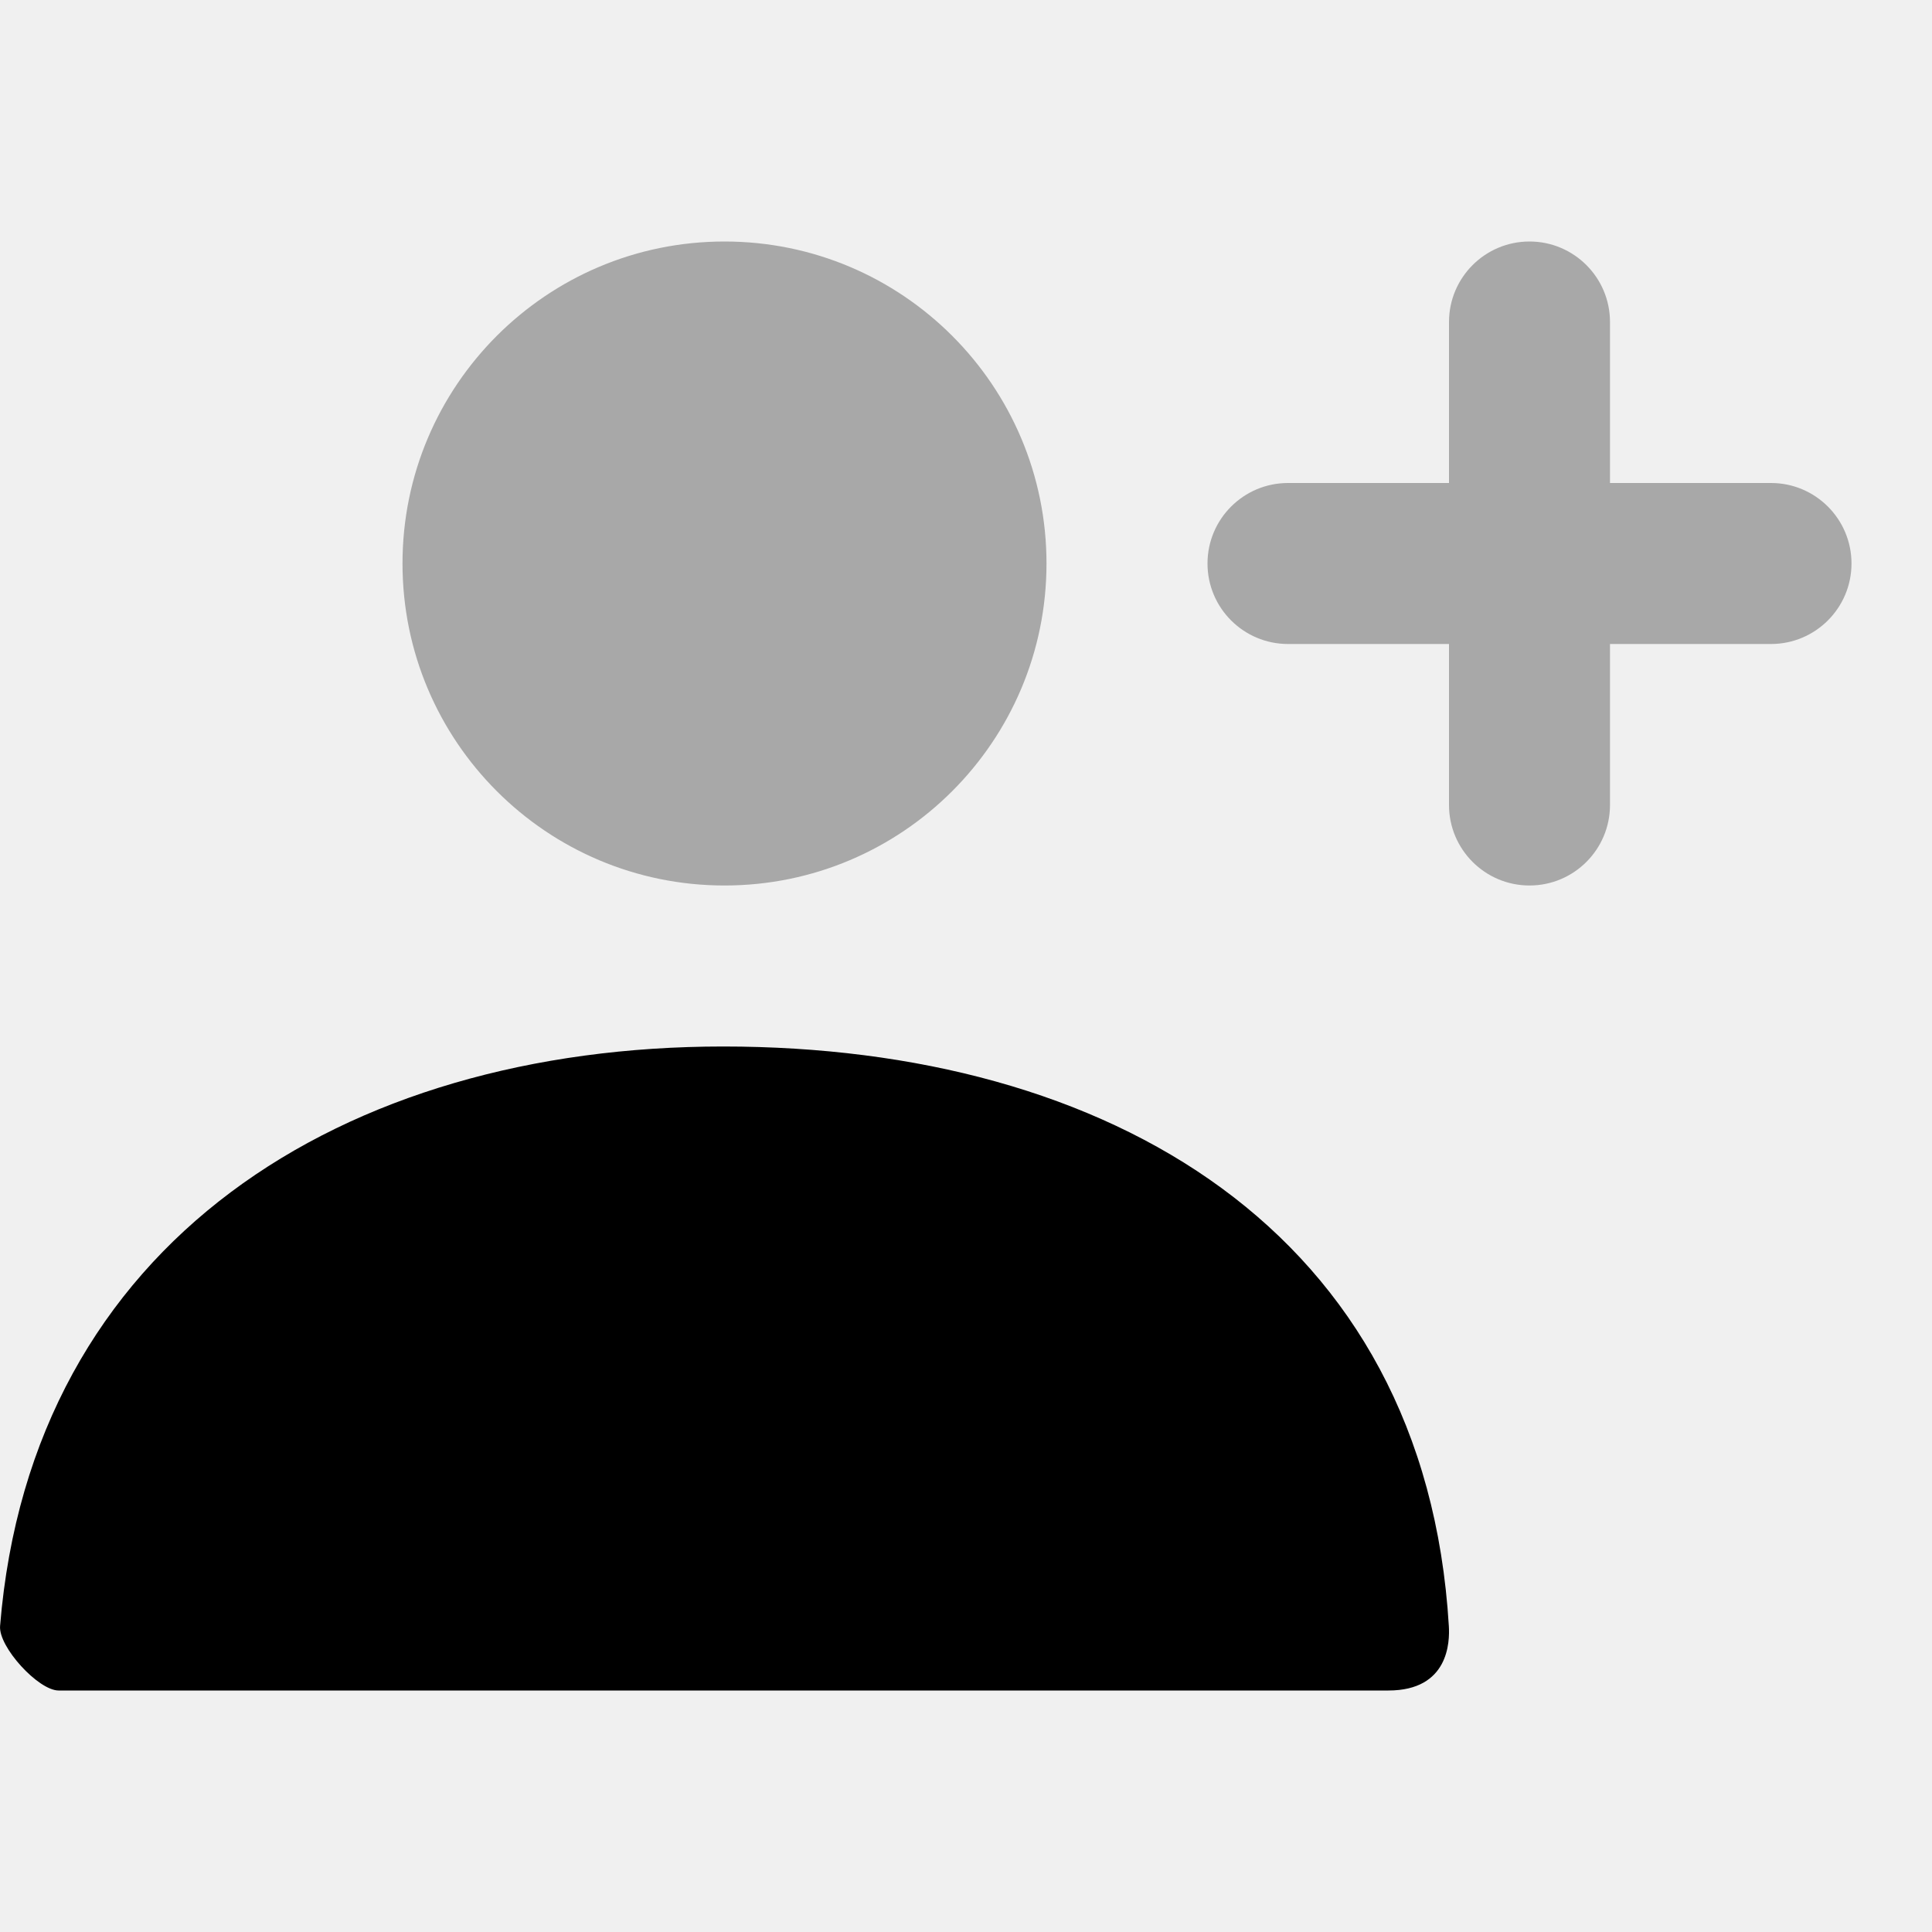
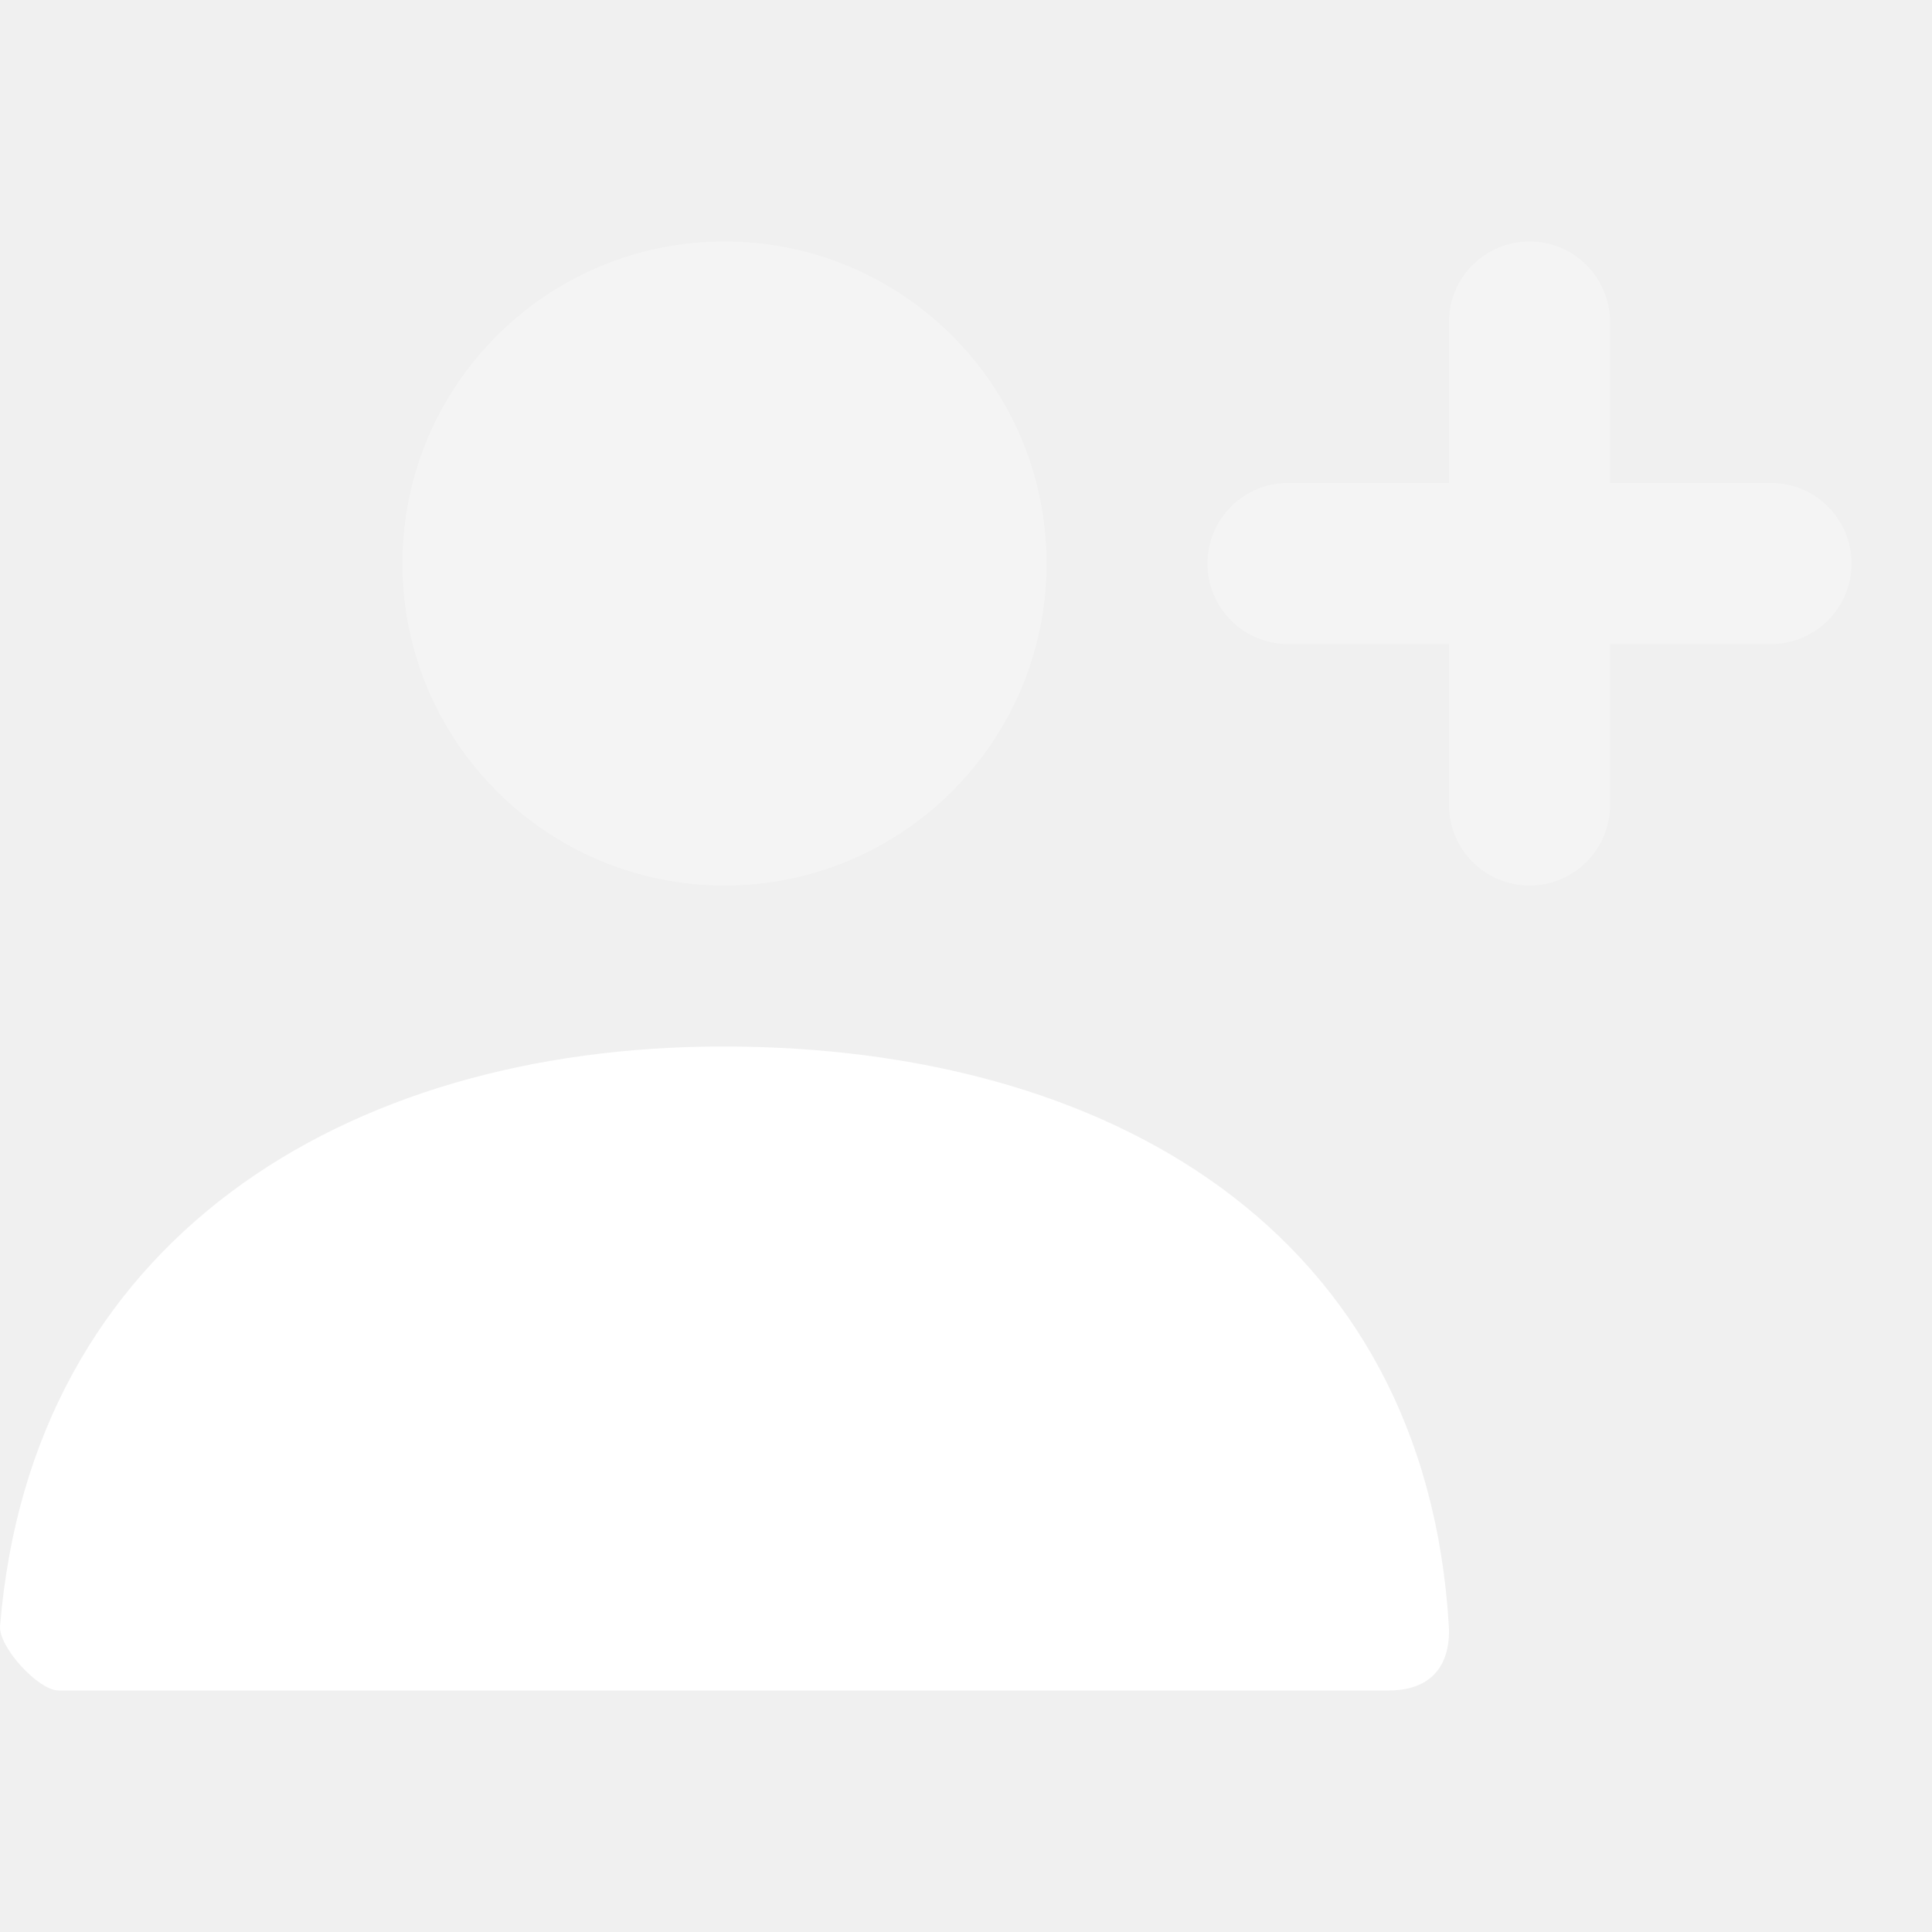
<svg xmlns="http://www.w3.org/2000/svg" width="24px" height="24px" viewBox="0 0 24 24" version="1.1">
  <defs />
  <g id="Stockholm-icons-/-Communication-/-Add-user" stroke="none" stroke-width="1" fill="none" fill-rule="evenodd">
    <polygon id="Shape" points="0 0 24 0 24 24 0 24" />
-     <path d="M18,8 L16,8 C15.448,8 15,7.552 15,7 C15,6.448 15.448,6 16,6 L18,6 L18,4 C18,3.448 18.448,3 19,3 C19.552,3 20,3.448 20,4 L20,6 L22,6 C22.552,6 23,6.448 23,7 C23,7.552 22.552,8 22,8 L20,8 L20,10 C20,10.552 19.552,11 19,11 C18.448,11 18,10.552 18,10 L18,8 Z M9,11 C6.791,11 5,9.209 5,7 C5,4.791 6.791,3 9,3 C11.209,3 13,4.791 13,7 C13,9.209 11.209,11 9,11 Z" id="Combined-Shape" fill="#000000" fill-rule="nonzero" opacity="0.3" />
-     <path d="M0.001,20.199 C0.388,15.427 4.262,13 8.983,13 C13.771,13 17.705,15.293 17.998,20.2 C18.01,20.395 17.998,21 17.247,21 C13.541,21 8.035,21 0.728,21 C0.477,21 -0.02,20.459 0.001,20.199 Z" id="Mask-Copy" fill="#000000" fill-rule="nonzero" />
+     <path style="fill: white" d="M18,8 L16,8 C15.448,8 15,7.552 15,7 C15,6.448 15.448,6 16,6 L18,6 L18,4 C18,3.448 18.448,3 19,3 C19.552,3 20,3.448 20,4 L20,6 L22,6 C22.552,6 23,6.448 23,7 C23,7.552 22.552,8 22,8 L20,8 L20,10 C20,10.552 19.552,11 19,11 C18.448,11 18,10.552 18,10 L18,8 Z M9,11 C6.791,11 5,9.209 5,7 C5,4.791 6.791,3 9,3 C11.209,3 13,4.791 13,7 C13,9.209 11.209,11 9,11 Z" id="Combined-Shape" fill="#000000" fill-rule="nonzero" opacity="0.3" />
+     <path style="fill: white" d="M0.001,20.199 C0.388,15.427 4.262,13 8.983,13 C13.771,13 17.705,15.293 17.998,20.2 C18.01,20.395 17.998,21 17.247,21 C13.541,21 8.035,21 0.728,21 C0.477,21 -0.02,20.459 0.001,20.199 Z" id="Mask-Copy" fill="#000000" fill-rule="nonzero" />
  </g>
</svg>
